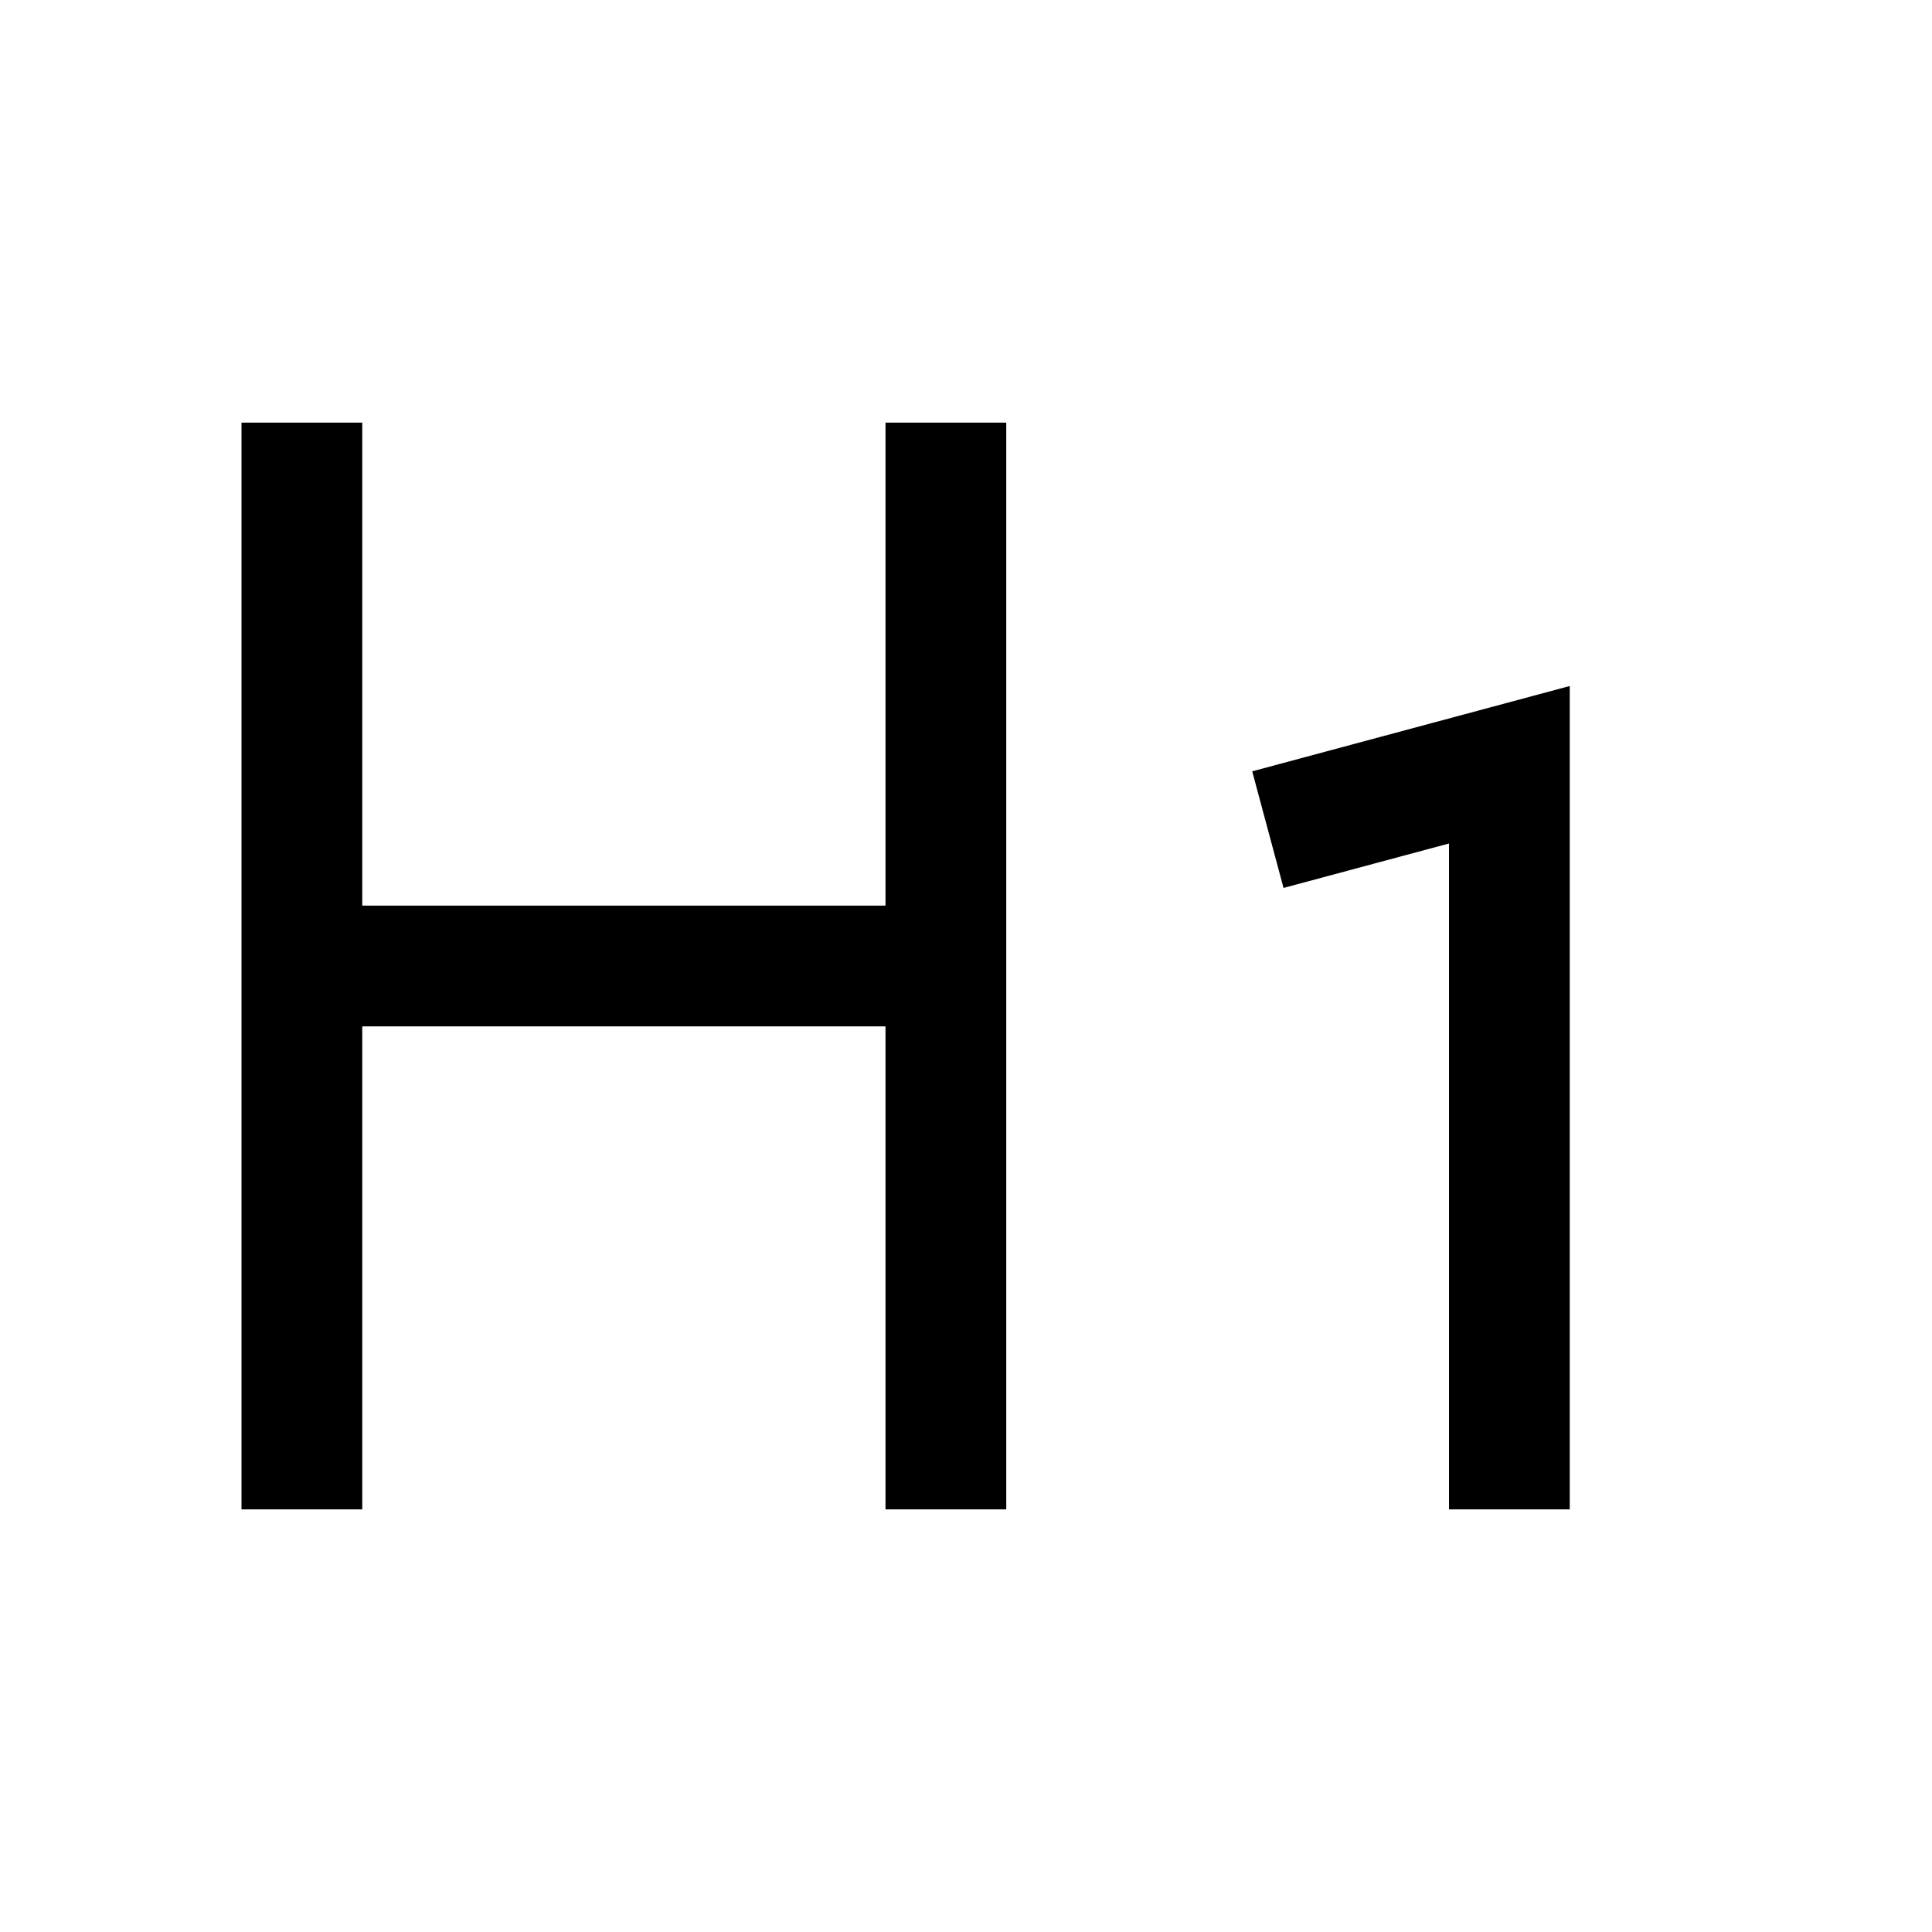
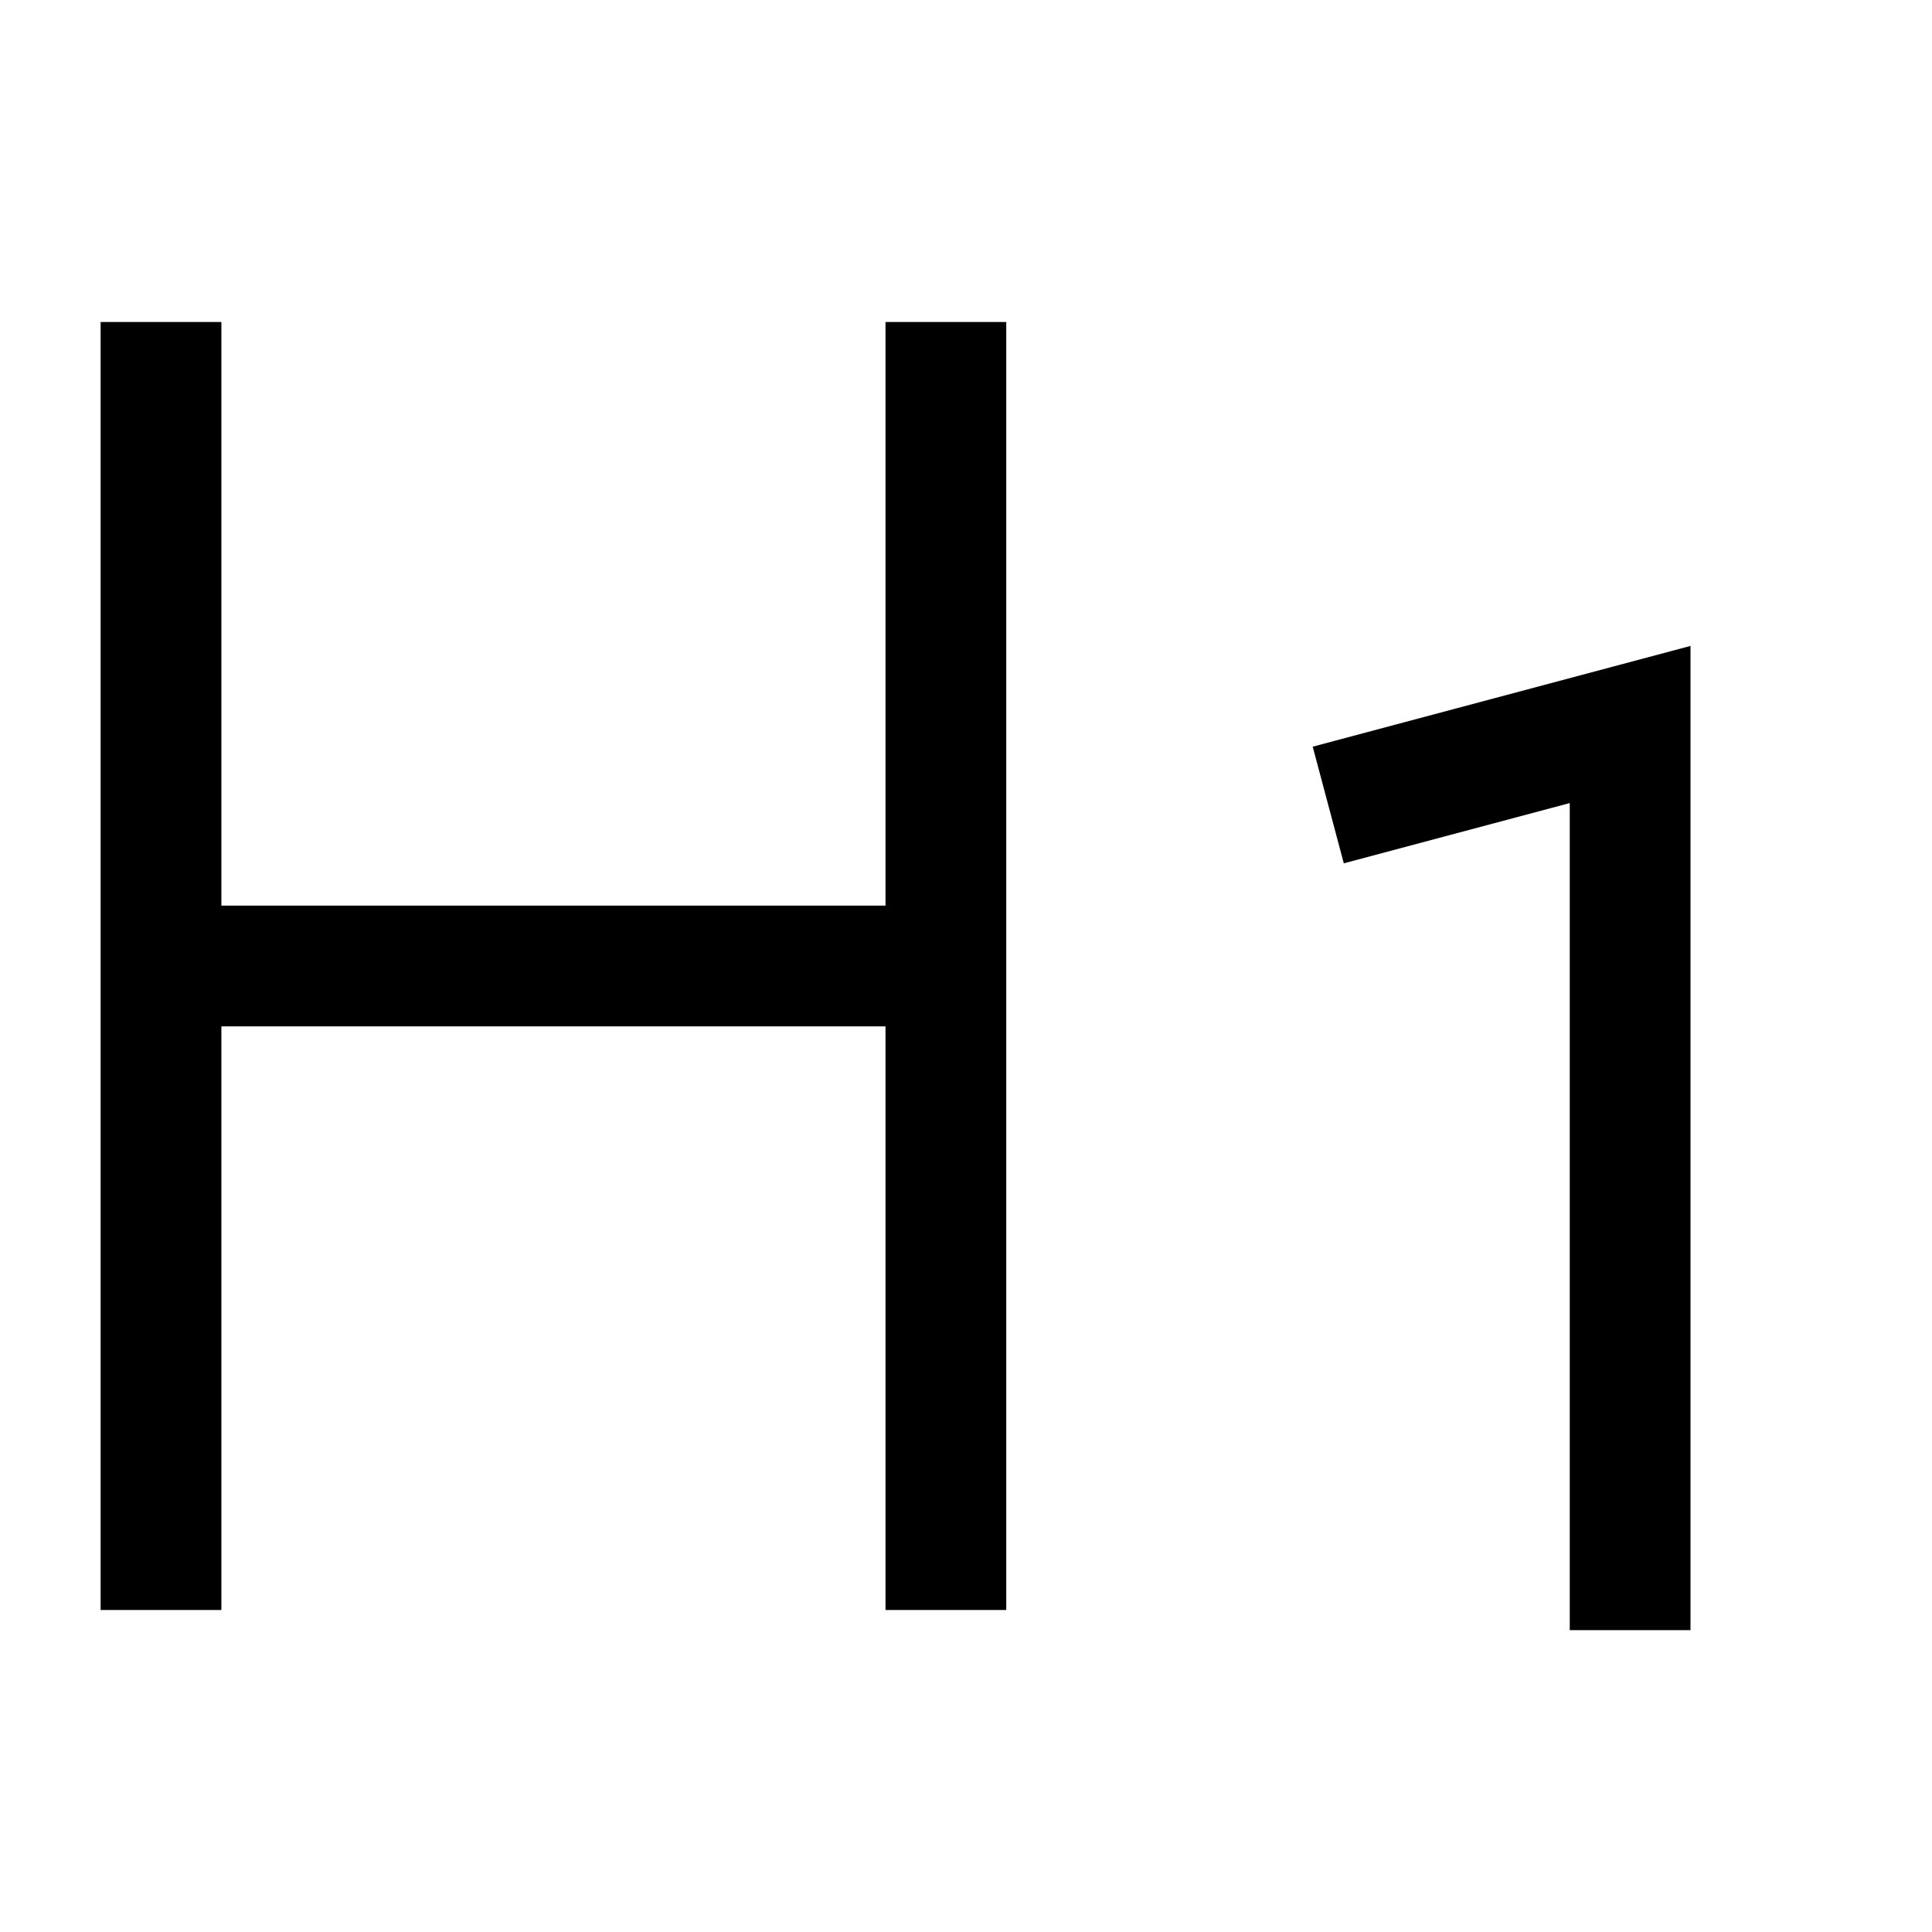
<svg xmlns="http://www.w3.org/2000/svg" viewBox="0 0 24 24" style="fill: none" stroke="currentColor" stroke-width="1.5">
-   <path d="M18.75 18.75C18.75 17.906 18.75 11.963 18.75 9.5L15.75 10.306" />
-   <path d="M3.75 12H11.75M3.75 12V6M3.75 12L3.75 18M11.75 12V6M11.75 12V18" stroke-linecap="square" />
+   <path d="M20.25 20.25C20.25 19.218 20.25 12.01 20.25 9L16.5 10" />
+   <path d="M2 12H11.75M2 12V4.75M2 12L2 19.25M11.75 12V4.75M11.75 12V19.25" stroke-linecap="square" />
</svg>
